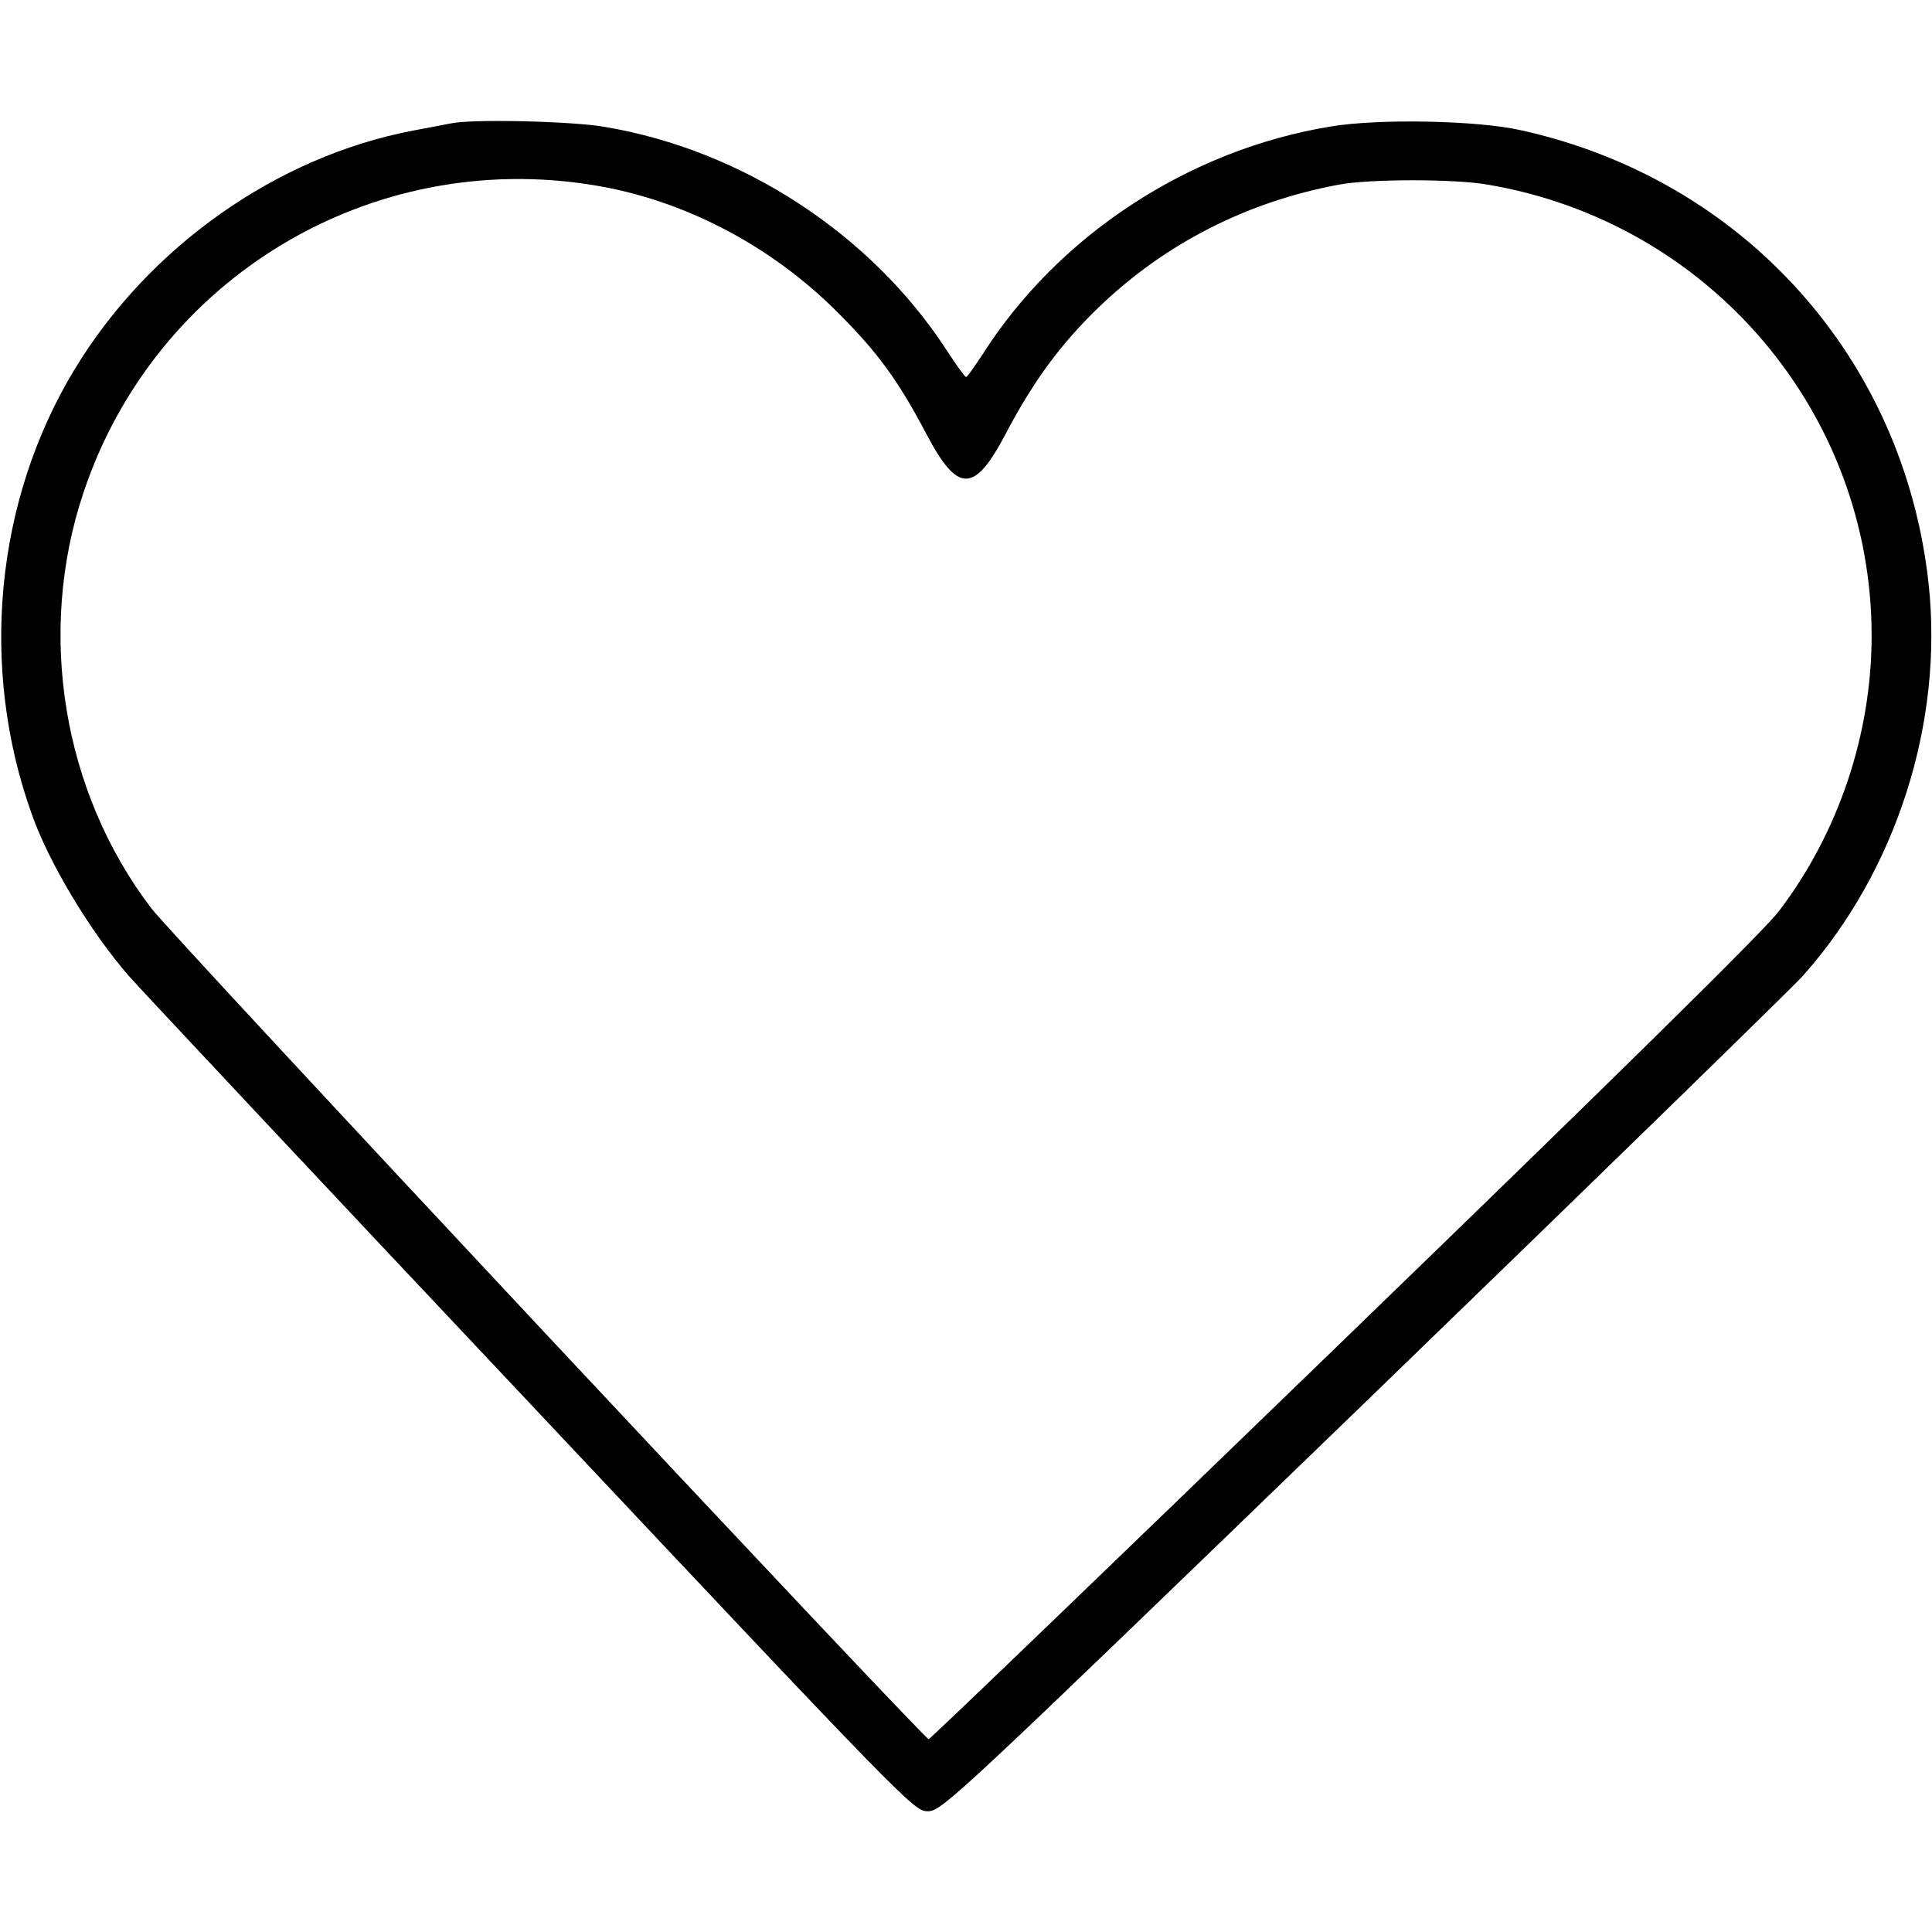
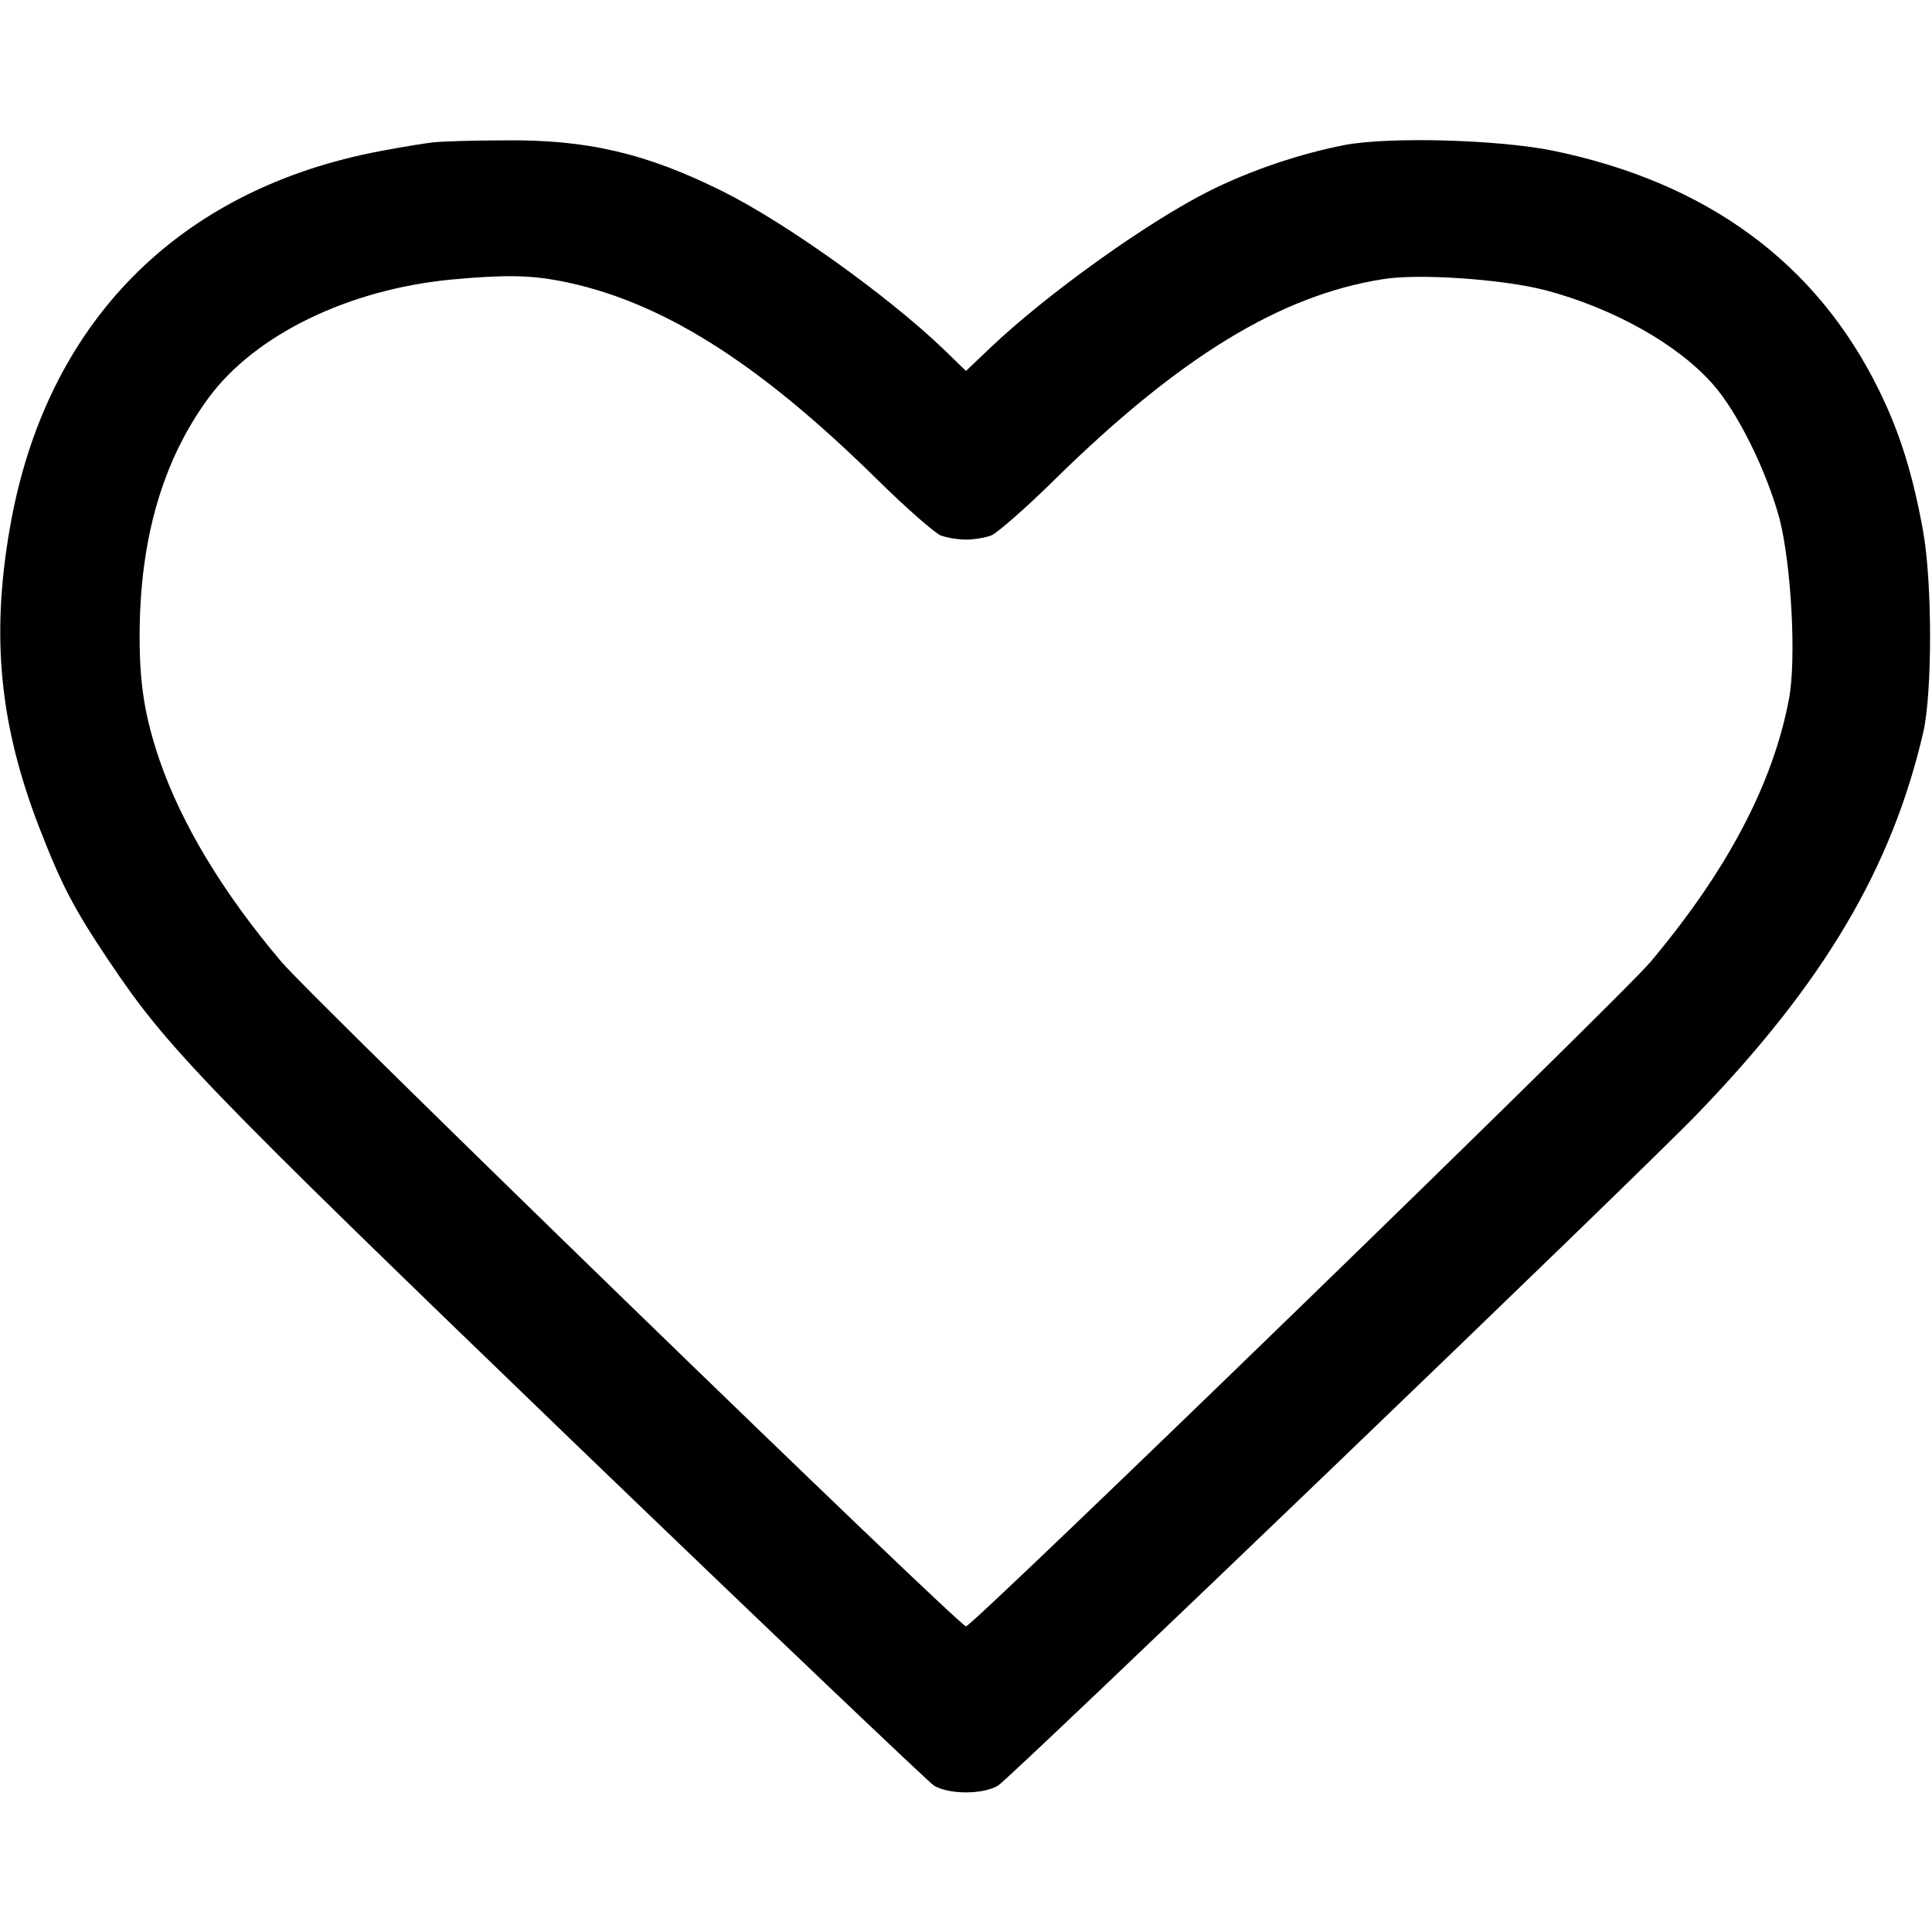
<svg xmlns="http://www.w3.org/2000/svg" version="1.0" width="512pt" height="512pt" viewBox="0 0 512 512" preserveAspectRatio="xMidYMid meet">
  <g transform="translate(0,512) scale(0.1,-0.1)" fill="#000000" stroke="none">
-     <path d="M1195 4793 c-11 -2 -56 -11 -100 -19 -362 -69 -701 -308 -898 -634 -210 -347 -252 -789 -113 -1177 46 -131 156 -313 258 -430 28 -32 507 -543 1065 -1135 1001 -1064 1015 -1078 1052 -1078 37 0 71 32 1151 1076 612 592 1137 1104 1167 1137 248 278 374 671 334 1040 -65 598 -491 1072 -1081 1202 -116 26 -375 31 -502 10 -376 -61 -723 -288 -924 -604 -22 -33 -41 -61 -44 -60 -3 0 -26 32 -52 72 -200 307 -541 530 -907 591 -87 15 -352 21 -406 9z m380 -164 c238 -39 469 -160 646 -338 106 -106 159 -179 234 -321 83 -158 127 -158 210 0 74 141 146 238 245 334 177 171 396 282 640 327 82 15 304 15 391 0 589 -99 1019 -604 1019 -1196 0 -261 -88 -523 -246 -730 -38 -51 -442 -448 -1153 -1136 -602 -583 -1097 -1059 -1100 -1058 -14 2 -2008 2132 -2060 2202 -235 308 -304 730 -180 1101 190 569 761 913 1354 815z" />
+     <path d="M1150 4743 c-19 -2 -82 -12 -140 -23 -539 -101 -890 -457 -984 -1000 -50 -288 -27 -521 78 -793 59 -152 91 -214 185 -354 154 -230 248 -327 1226 -1270 512 -493 944 -904 960 -915 40 -24 130 -24 170 0 35 22 1689 1610 1853 1780 336 348 516 653 599 1012 24 106 24 398 -1 535 -27 148 -61 258 -116 370 -166 339 -457 552 -866 636 -145 29 -429 37 -549 15 -119 -23 -250 -67 -360 -122 -167 -84 -433 -275 -582 -417 l-63 -60 -62 60 c-150 143 -418 334 -583 416 -203 101 -360 138 -582 135 -81 0 -164 -3 -183 -5z m332 -367 c265 -51 522 -211 843 -527 77 -76 153 -142 168 -148 16 -6 46 -11 67 -11 21 0 51 5 67 11 15 6 91 72 168 148 330 324 597 488 869 531 94 16 320 0 431 -29 179 -47 351 -143 444 -249 66 -74 143 -231 177 -357 31 -121 45 -372 25 -477 -42 -224 -163 -454 -366 -696 -79 -95 -1797 -1762 -1815 -1762 -18 0 -1736 1667 -1815 1762 -155 183 -264 365 -322 533 -39 115 -53 199 -53 328 0 258 61 467 183 633 123 167 371 287 642 313 139 13 207 12 287 -3z" />
  </g>
</svg>
